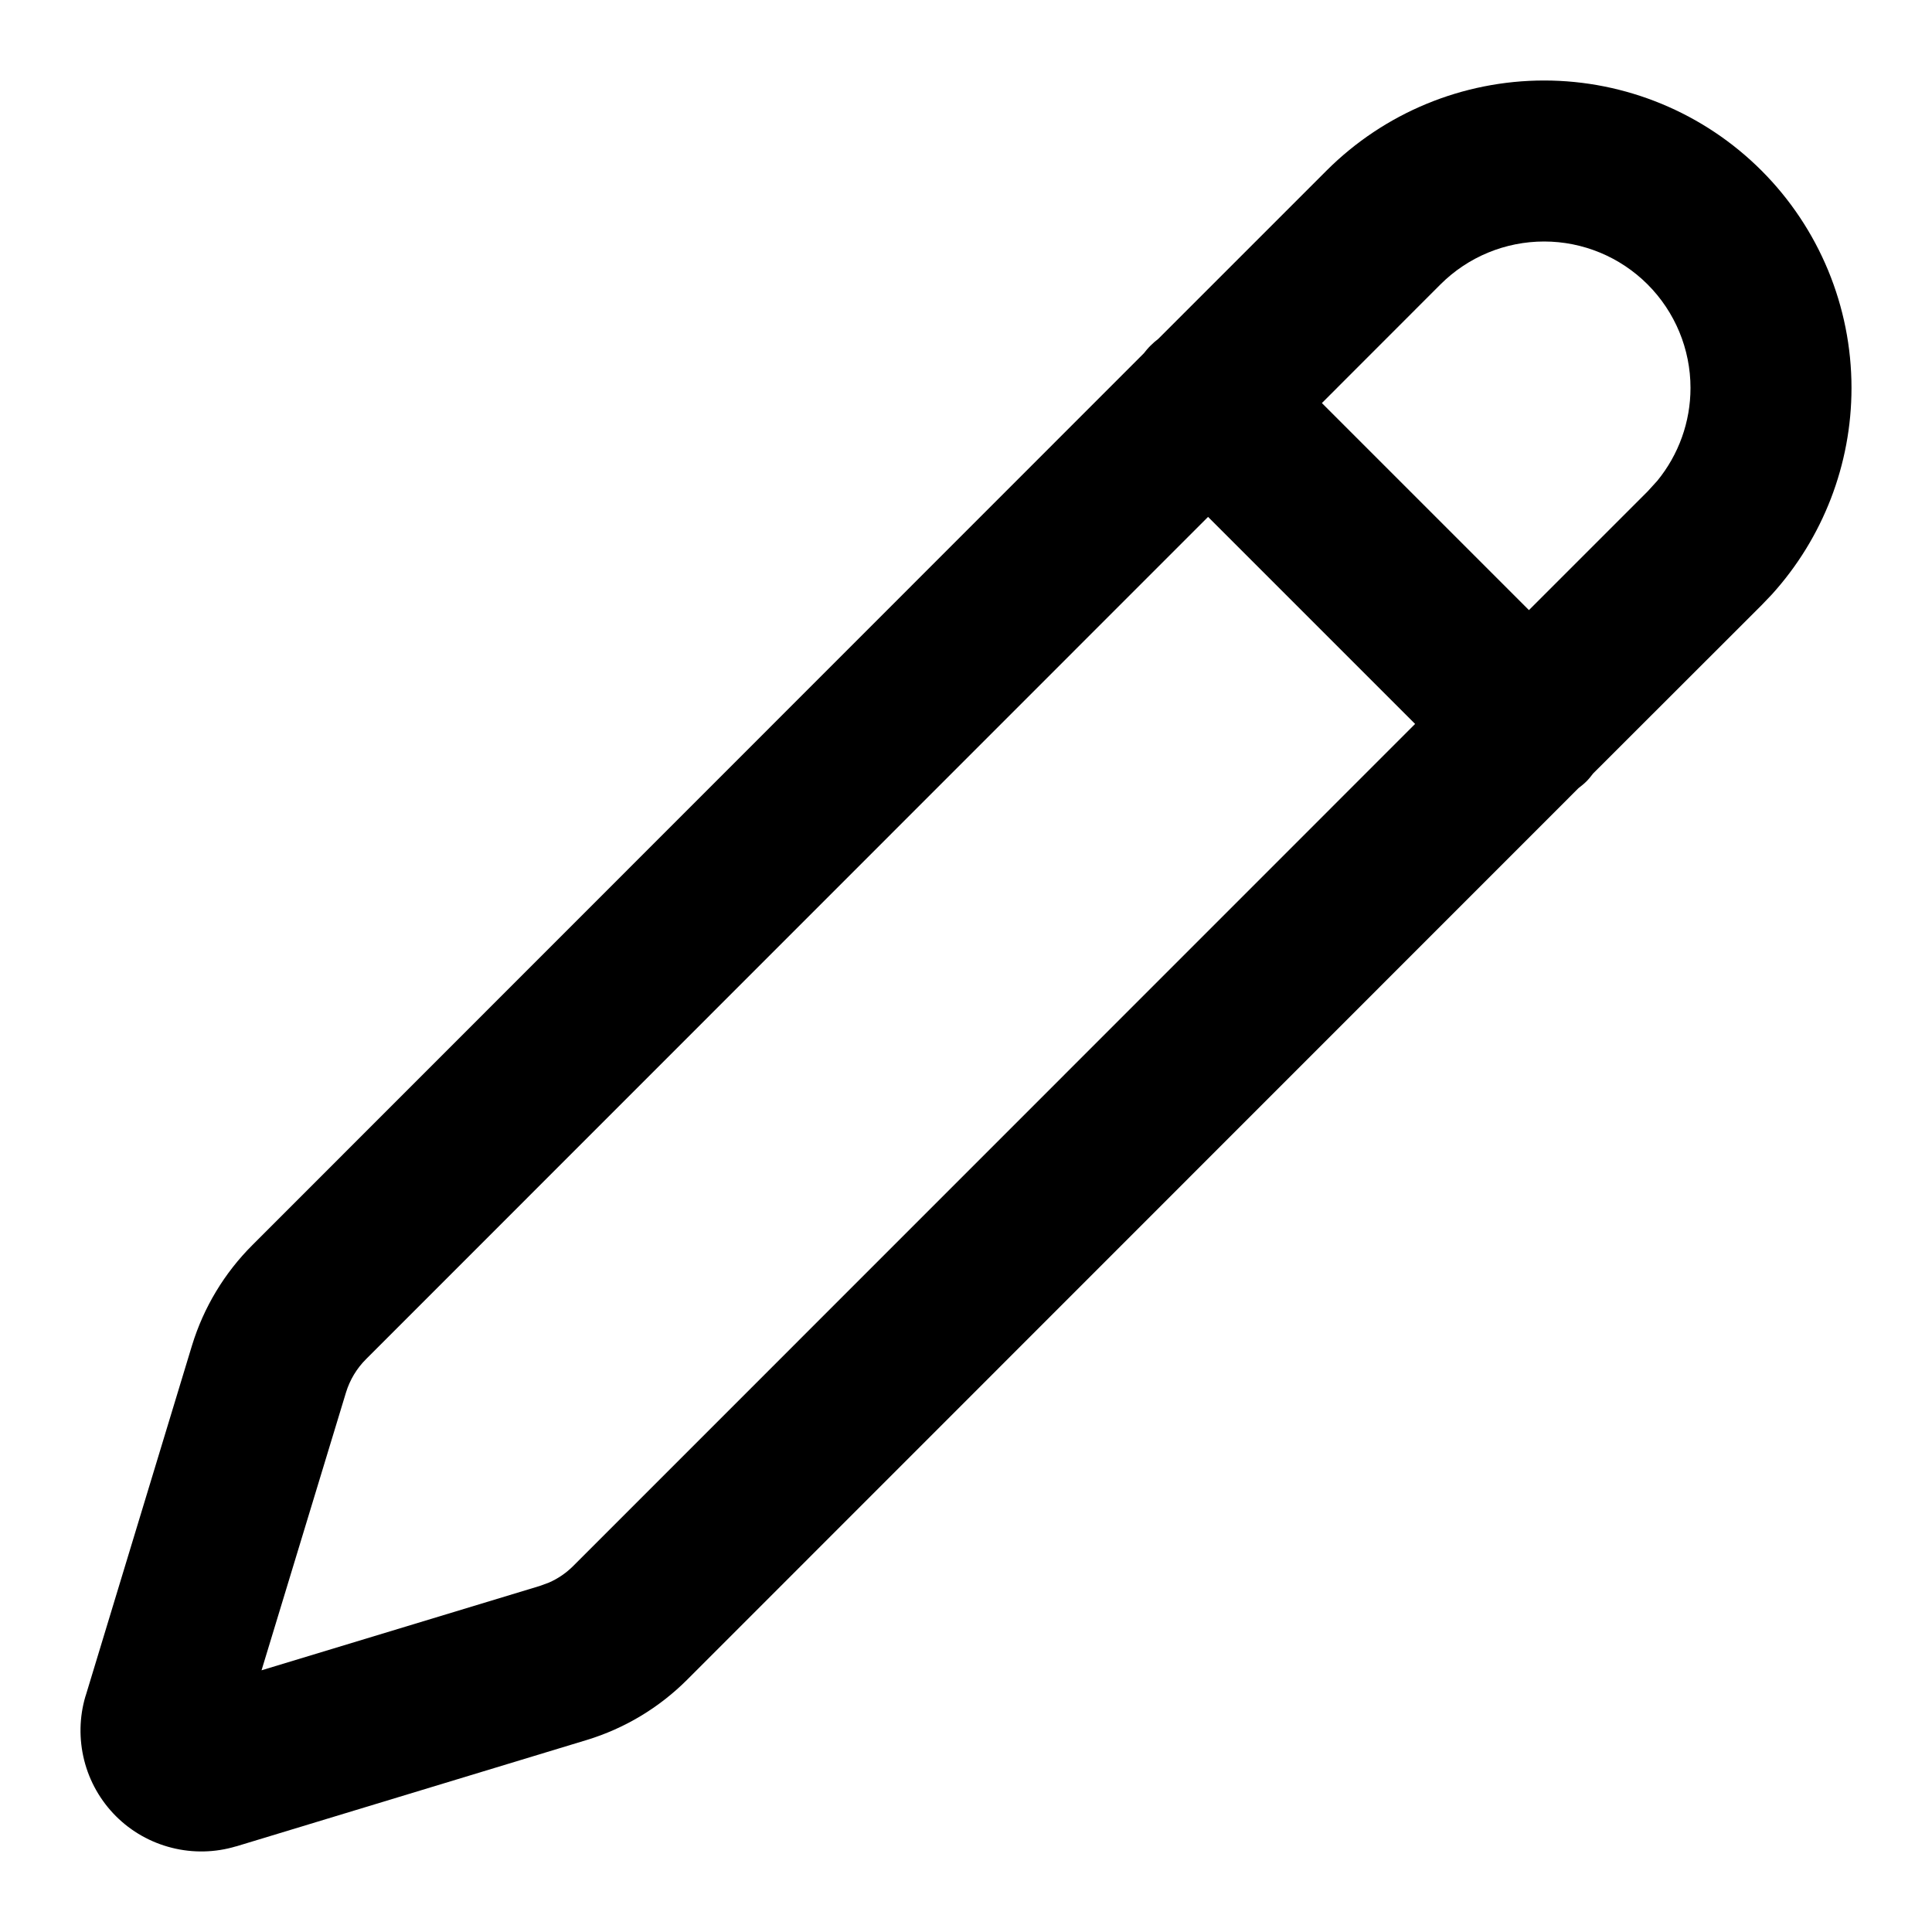
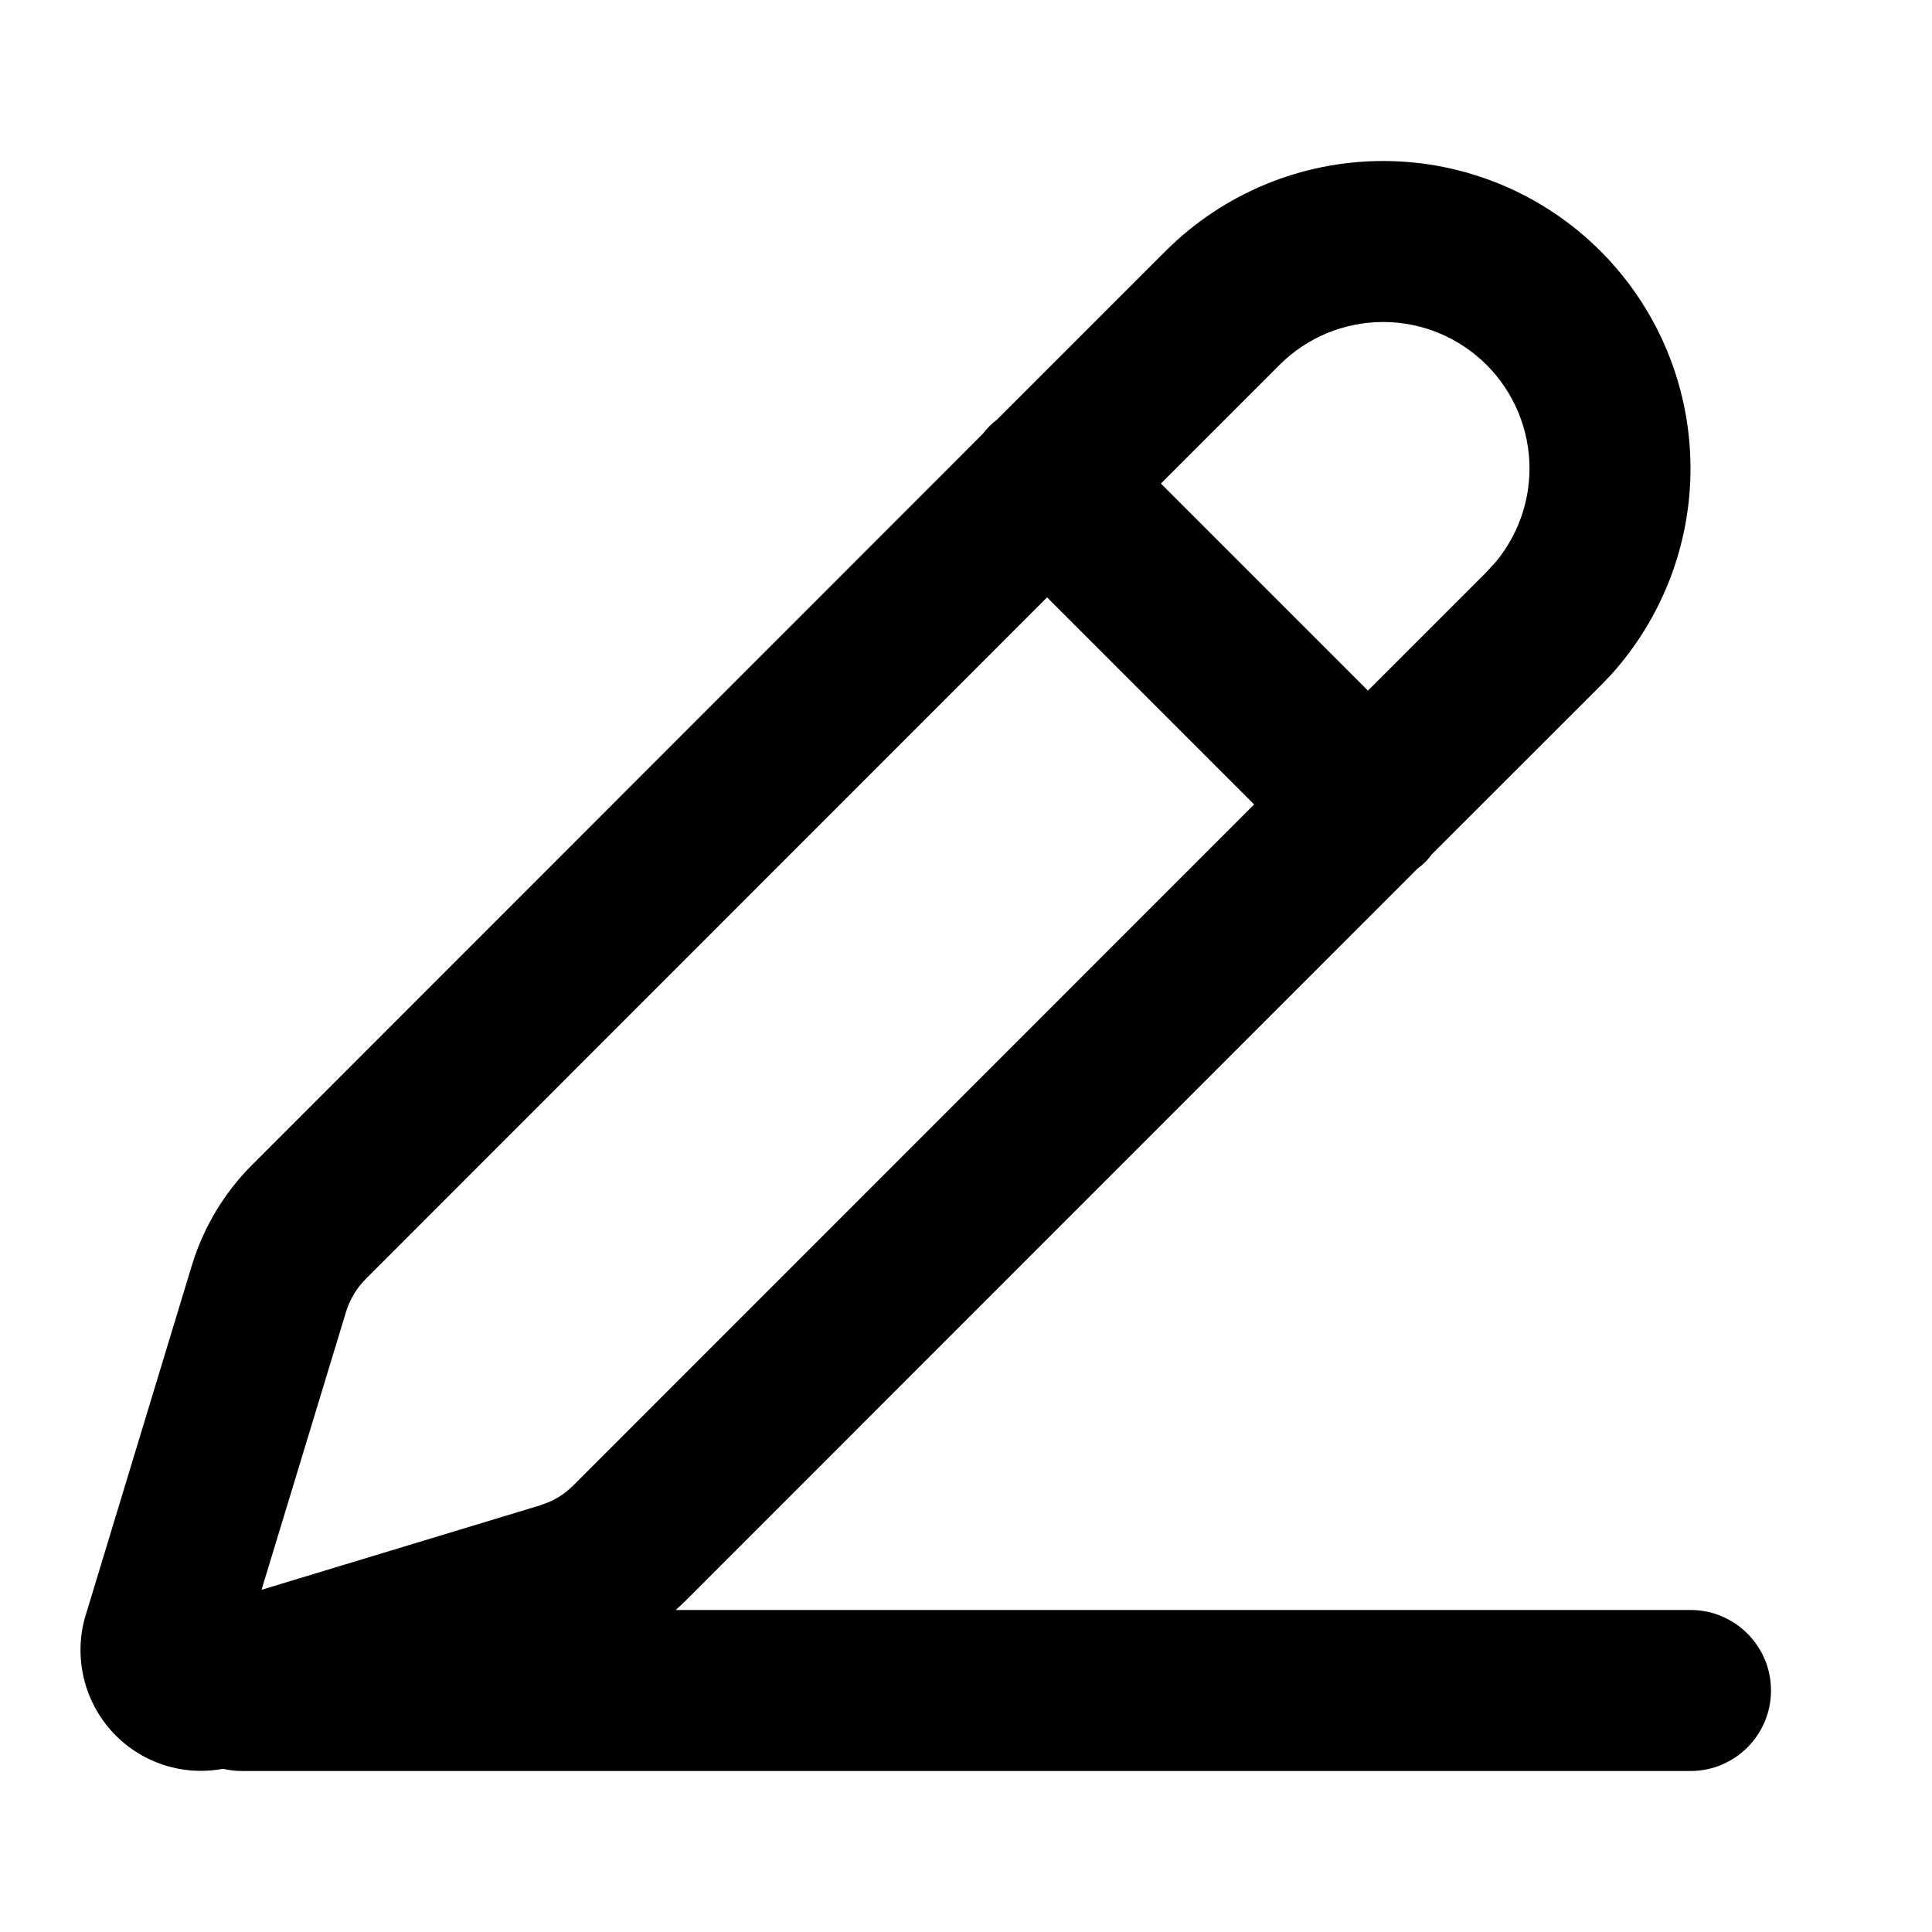
<svg xmlns="http://www.w3.org/2000/svg" width="24" height="24" viewBox="0 0 24 24" fill="none">
-   <path fill-rule="evenodd" clip-rule="evenodd" d="M19.182 1C20.194 1 21.166 1.403 21.882 2.119C22.598 2.835 23 3.807 23 4.819C23 5.769 22.646 6.682 22.012 7.383L21.881 7.52L19.79 9.609C19.764 9.643 19.738 9.676 19.707 9.707C19.676 9.738 19.643 9.764 19.609 9.79L8.533 20.869C8.185 21.216 7.758 21.472 7.288 21.615L2.935 22.936L2.932 22.936C2.673 23.014 2.397 23.02 2.135 22.954C1.872 22.888 1.632 22.753 1.44 22.561C1.249 22.37 1.112 22.13 1.046 21.867C0.98 21.605 0.985 21.329 1.062 21.07L1.064 21.066L2.385 16.714L2.386 16.711C2.53 16.241 2.788 15.813 3.136 15.466L14.209 4.389C14.235 4.356 14.262 4.323 14.293 4.293C14.323 4.263 14.355 4.235 14.389 4.209L16.48 2.118C17.197 1.402 18.169 1 19.182 1ZM4.548 16.883C4.432 16.998 4.346 17.141 4.298 17.298L3.249 20.749L6.706 19.701L6.82 19.659C6.932 19.61 7.034 19.54 7.121 19.453L17.579 8.993L15.007 6.421L4.548 16.883ZM19.182 3C18.699 3 18.237 3.191 17.895 3.532L16.421 5.007L18.993 7.579L20.467 6.105L20.588 5.972C20.853 5.648 21 5.241 21 4.819C21 4.337 20.808 3.874 20.467 3.533C20.126 3.192 19.664 3 19.182 3Z" fill="currentColor" />
+   <path d="M17.182 2C18.194 2 19.166 2.403 19.882 3.119C20.598 3.835 21 4.807 21 5.819C21 6.769 20.646 7.682 20.012 8.383L19.881 8.52L17.79 10.609C17.764 10.643 17.738 10.676 17.707 10.707C17.676 10.738 17.643 10.764 17.609 10.79L8.533 19.869C8.488 19.914 8.441 19.958 8.394 20H21C21.552 20 22 20.448 22 21C22 21.552 21.552 22 21 22H3C2.921 22 2.845 21.99 2.771 21.973C2.561 22.011 2.344 22.007 2.135 21.954C1.872 21.888 1.632 21.753 1.44 21.561C1.249 21.37 1.112 21.13 1.046 20.867C0.98 20.605 0.985 20.329 1.062 20.07L1.064 20.066L2.385 15.714L2.386 15.711C2.53 15.241 2.788 14.813 3.136 14.466L12.209 5.389C12.235 5.356 12.262 5.323 12.293 5.293C12.323 5.263 12.355 5.235 12.389 5.209L14.48 3.118C15.197 2.402 16.169 2 17.182 2ZM4.548 15.883C4.432 15.998 4.346 16.141 4.298 16.298L3.249 19.749L6.706 18.701L6.82 18.659C6.932 18.61 7.034 18.54 7.121 18.453L15.579 9.993L13.007 7.421L4.548 15.883ZM17.182 4C16.699 4 16.237 4.191 15.896 4.532L14.421 6.007L16.993 8.579L18.467 7.105L18.588 6.972C18.853 6.648 19 6.241 19 5.819C19 5.337 18.808 4.874 18.467 4.533C18.126 4.192 17.664 4 17.182 4Z" fill-rule="evenodd" clip-rule="evenodd" fill="currentColor" />
</svg>
